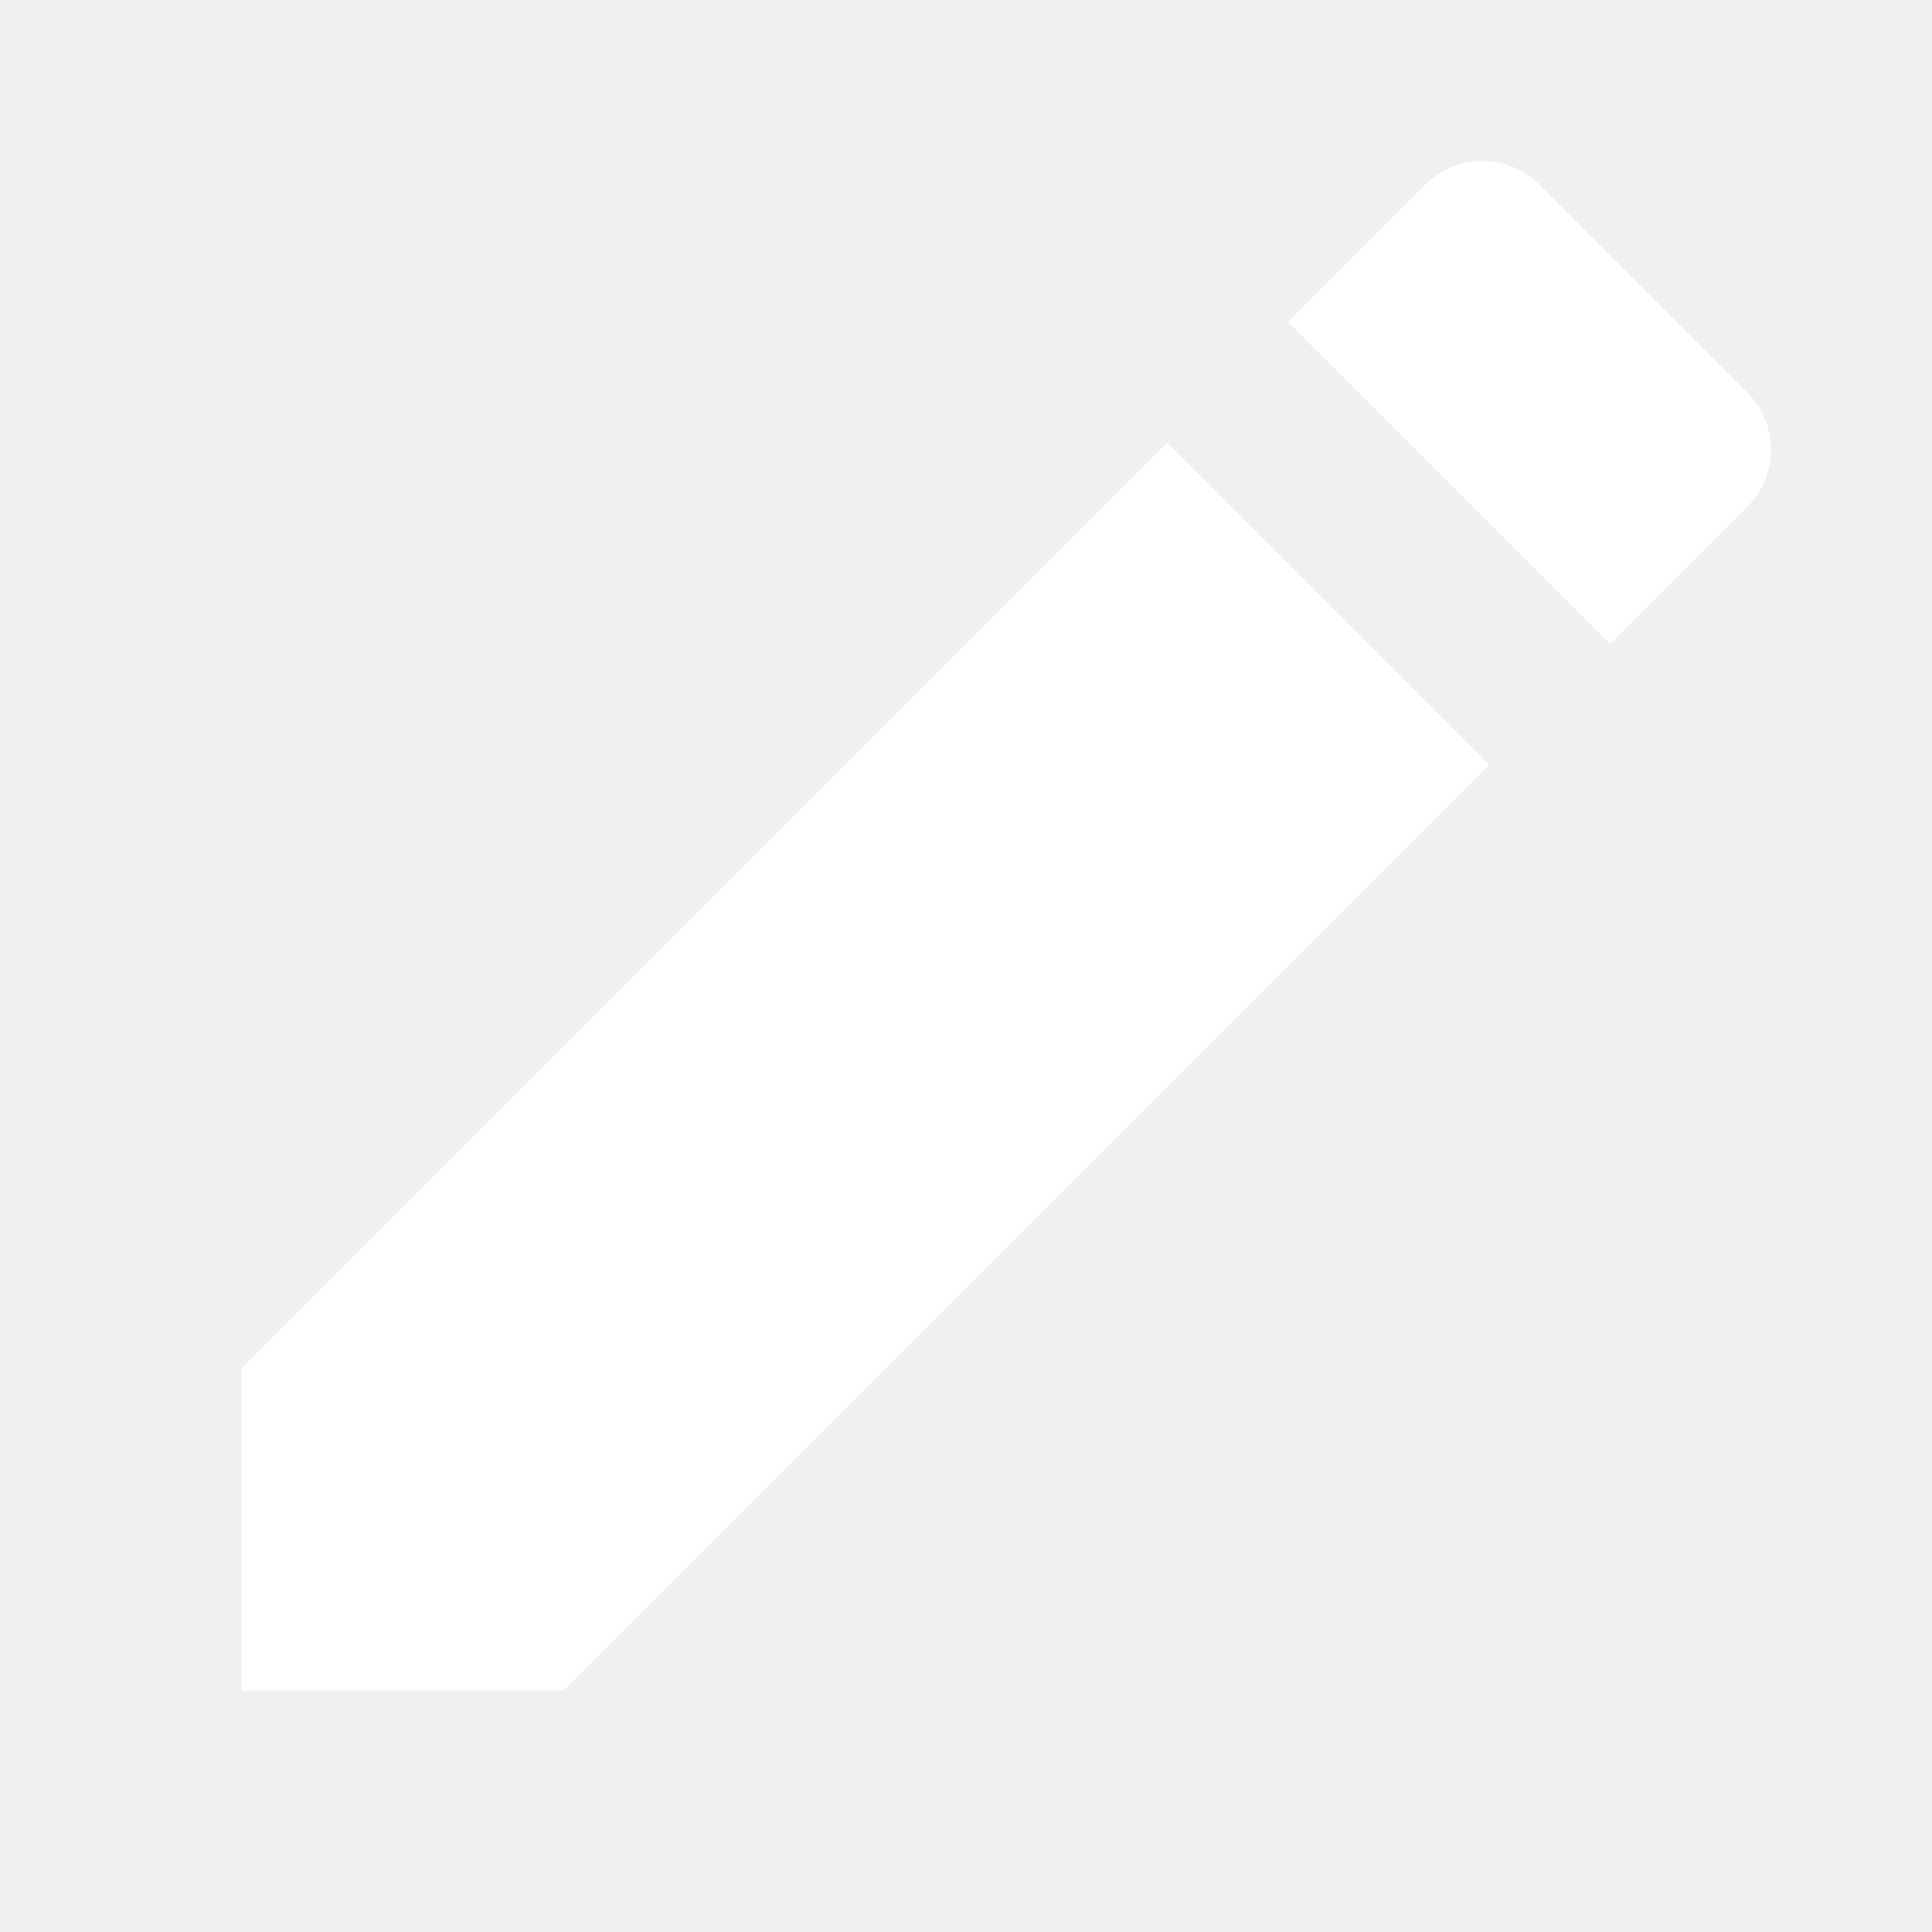
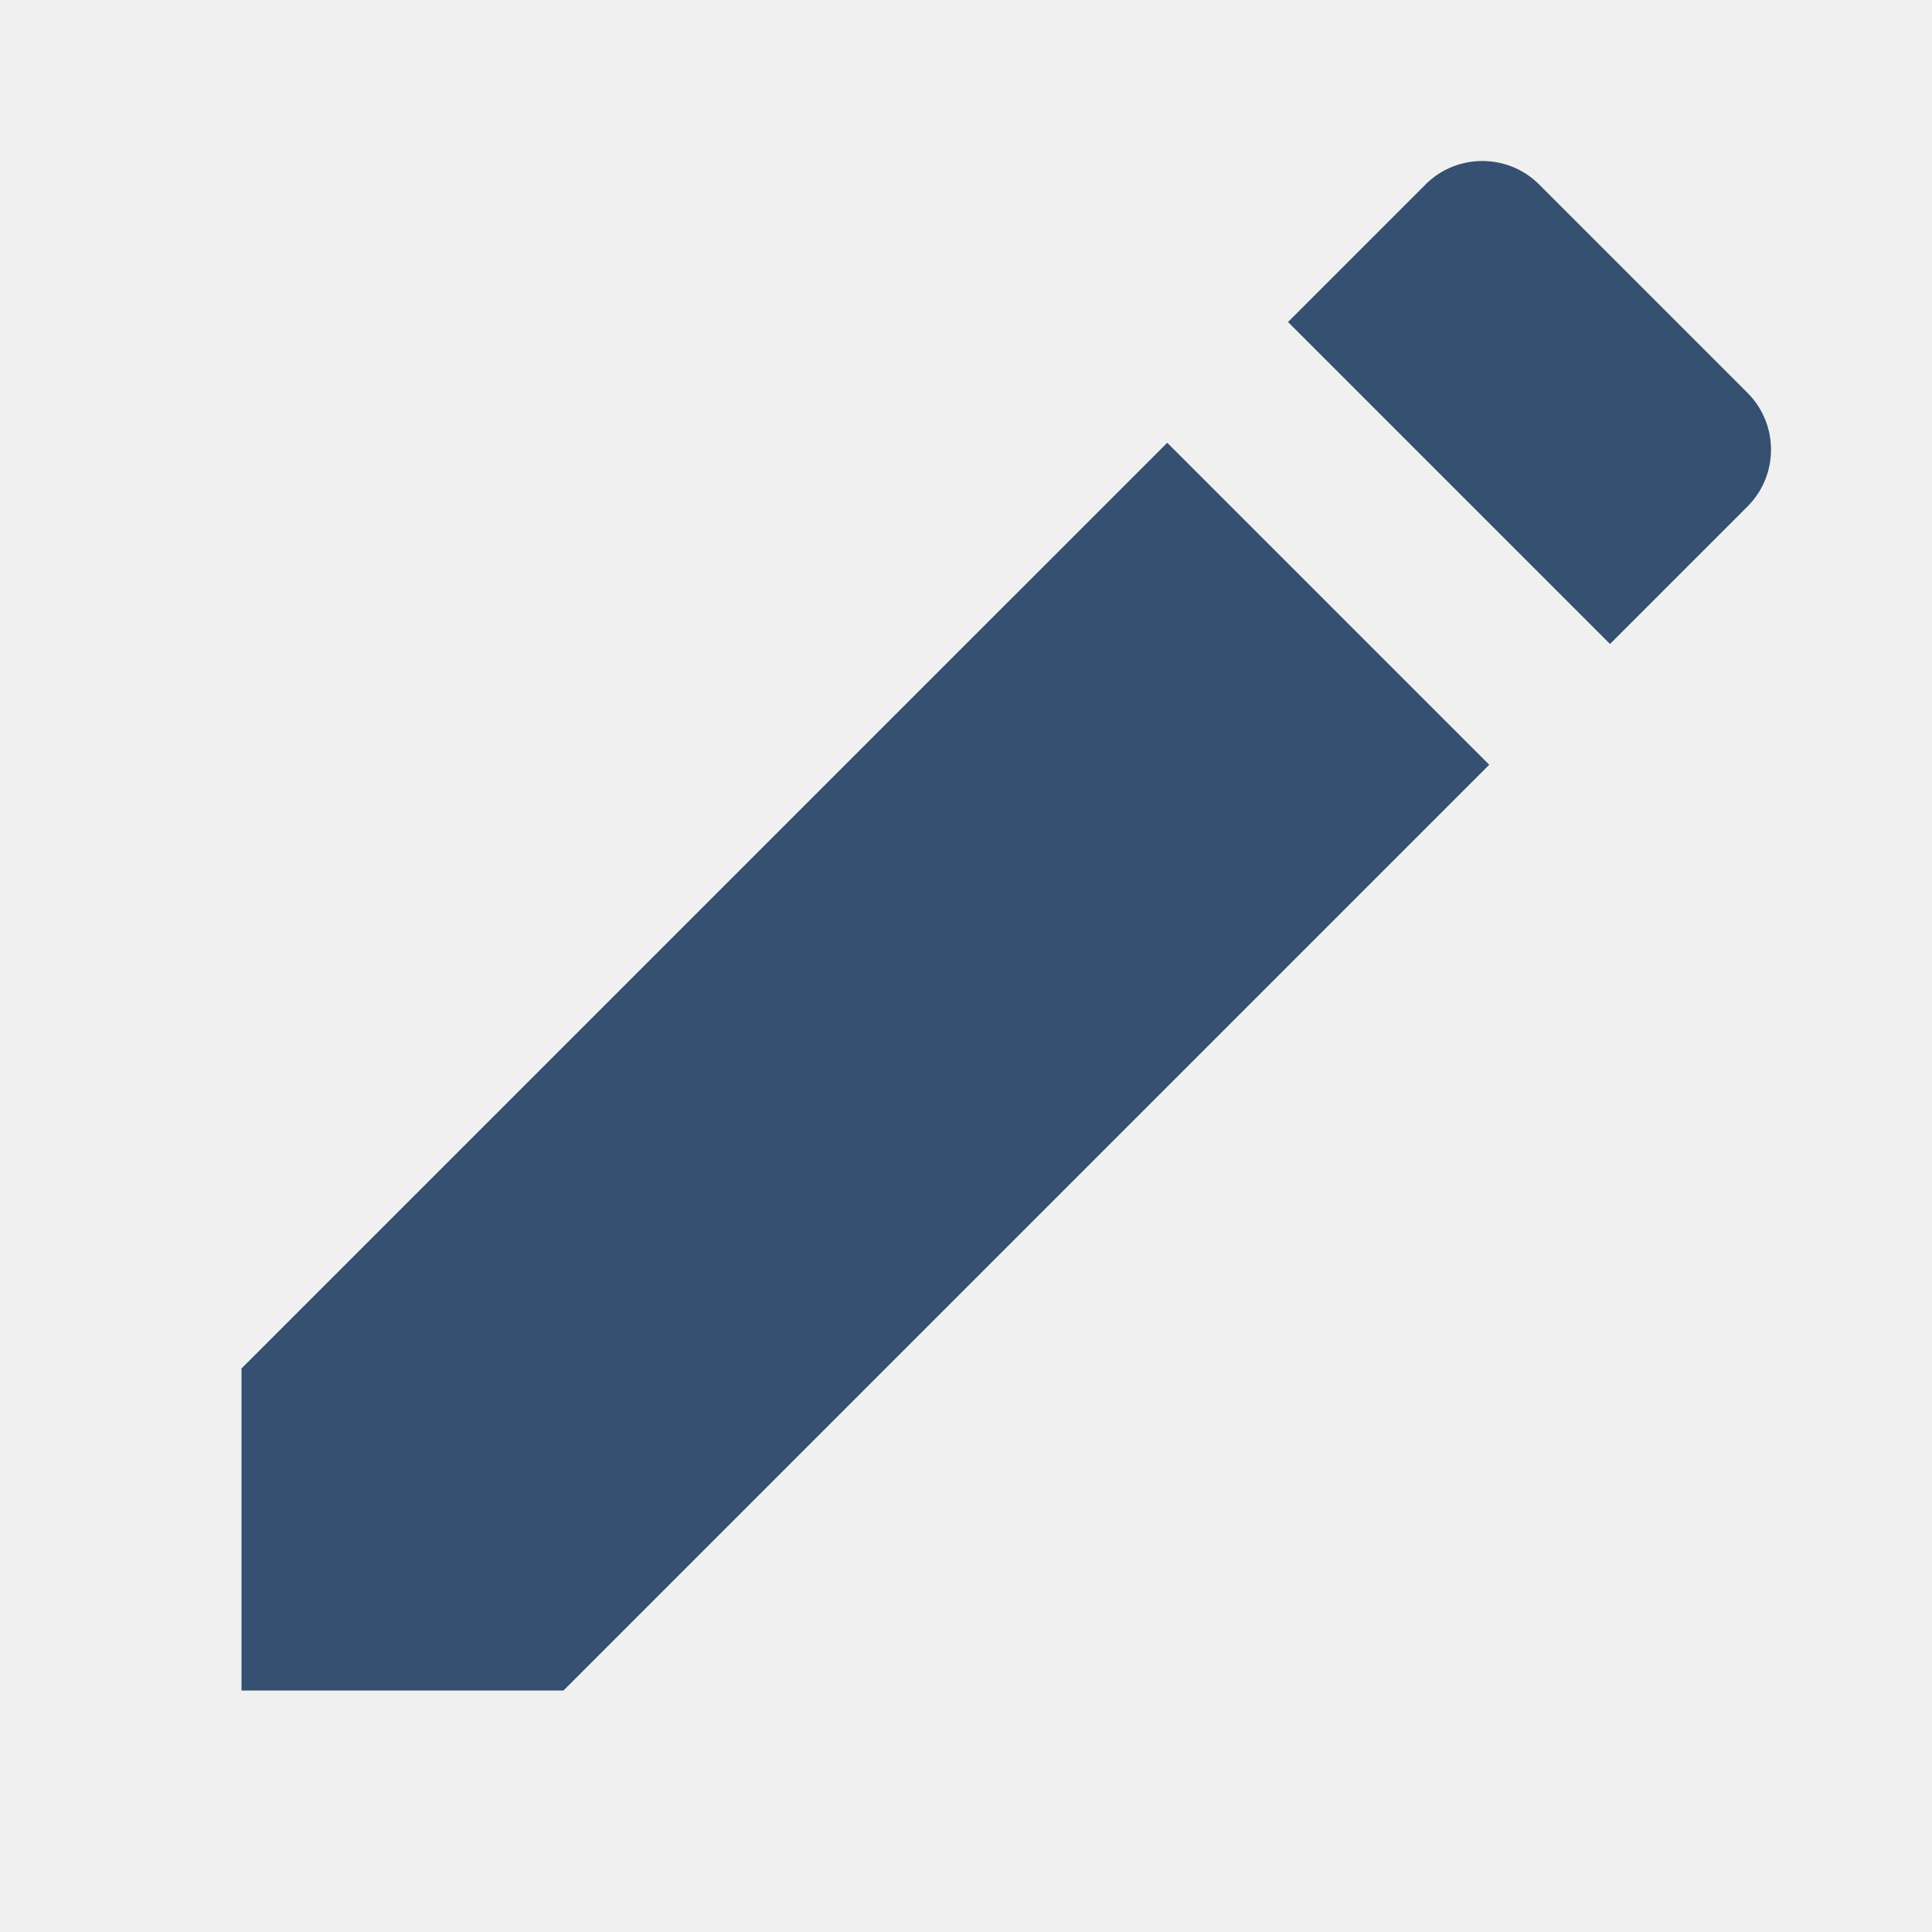
- <svg xmlns="http://www.w3.org/2000/svg" fill="#ffffff" viewBox="0 0 24 24" width="24px" height="24px">
+ <svg xmlns="http://www.w3.org/2000/svg" fill="#355070" viewBox="0 0 24 24" width="24px" height="24px">
  <path d="M 18.414 2 C 18.158 2 17.902 2.097 17.707 2.293 L 16 4 L 20 8 L 21.707 6.293 C 22.098 5.902 22.098 5.269 21.707 4.879 L 19.121 2.293 C 18.926 2.097 18.67 2 18.414 2 z M 14.5 5.5 L 3 17 L 3 21 L 7 21 L 18.5 9.5 L 14.5 5.5 z" />
</svg>
